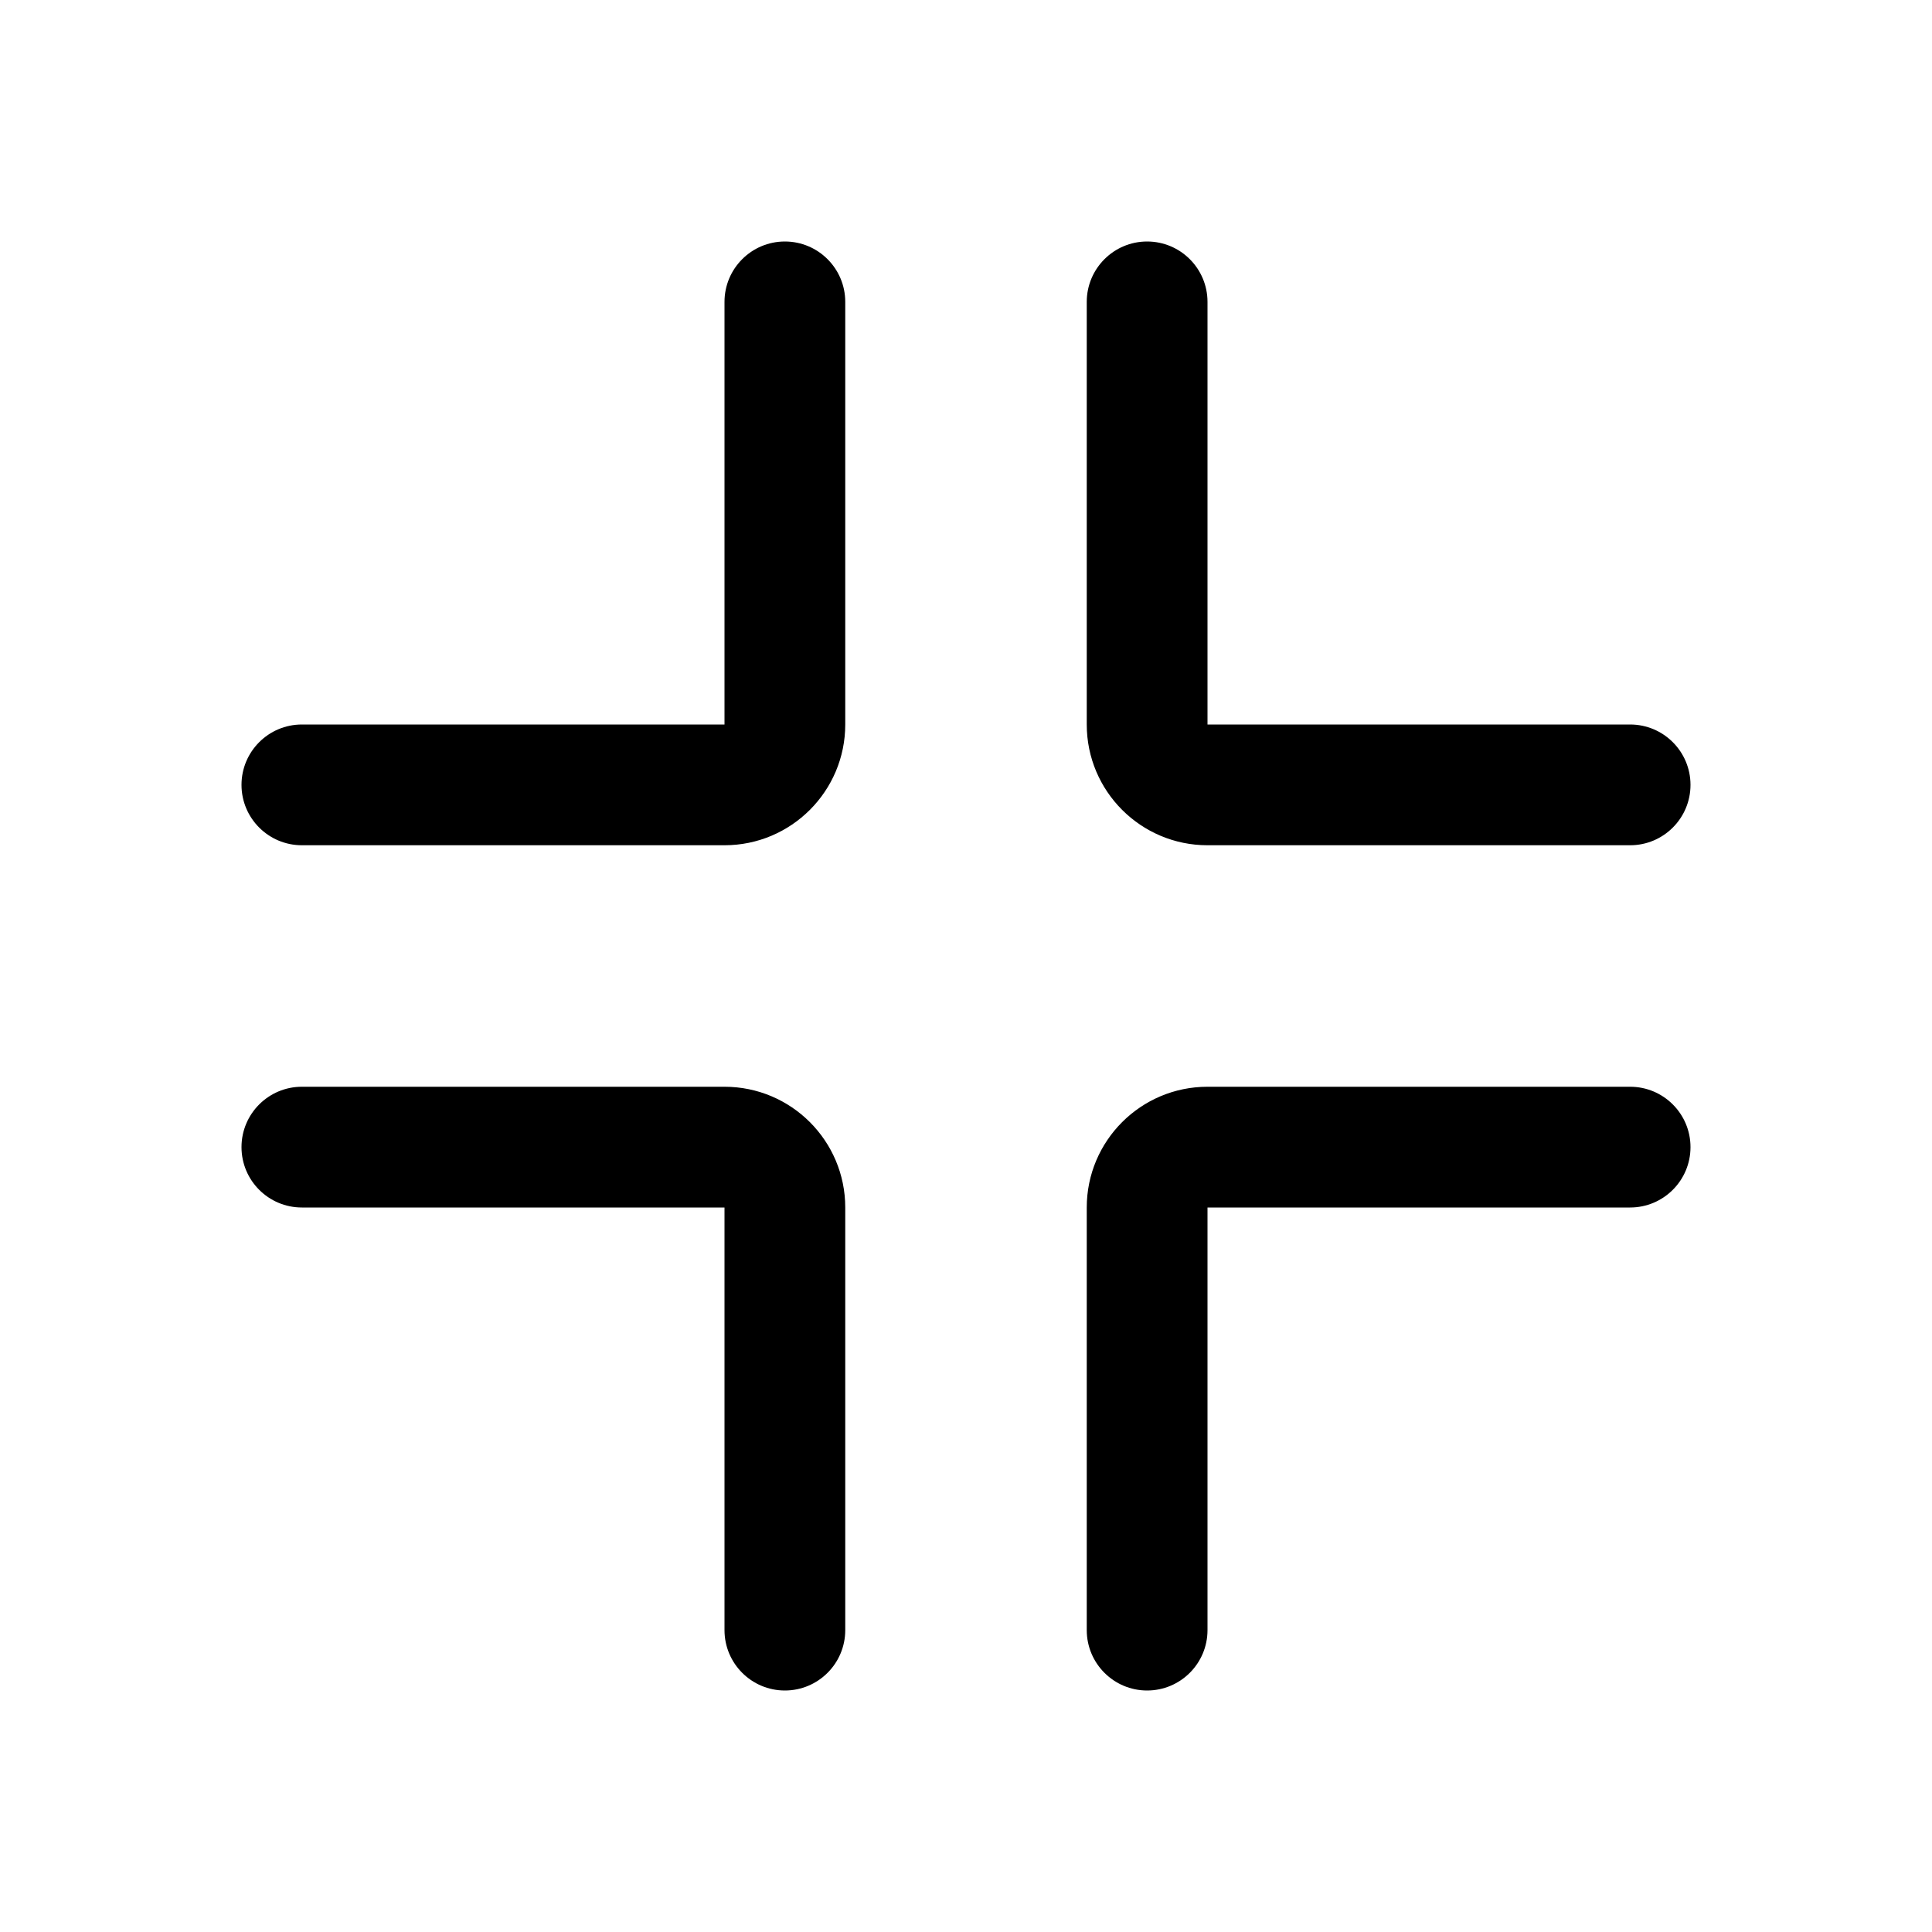
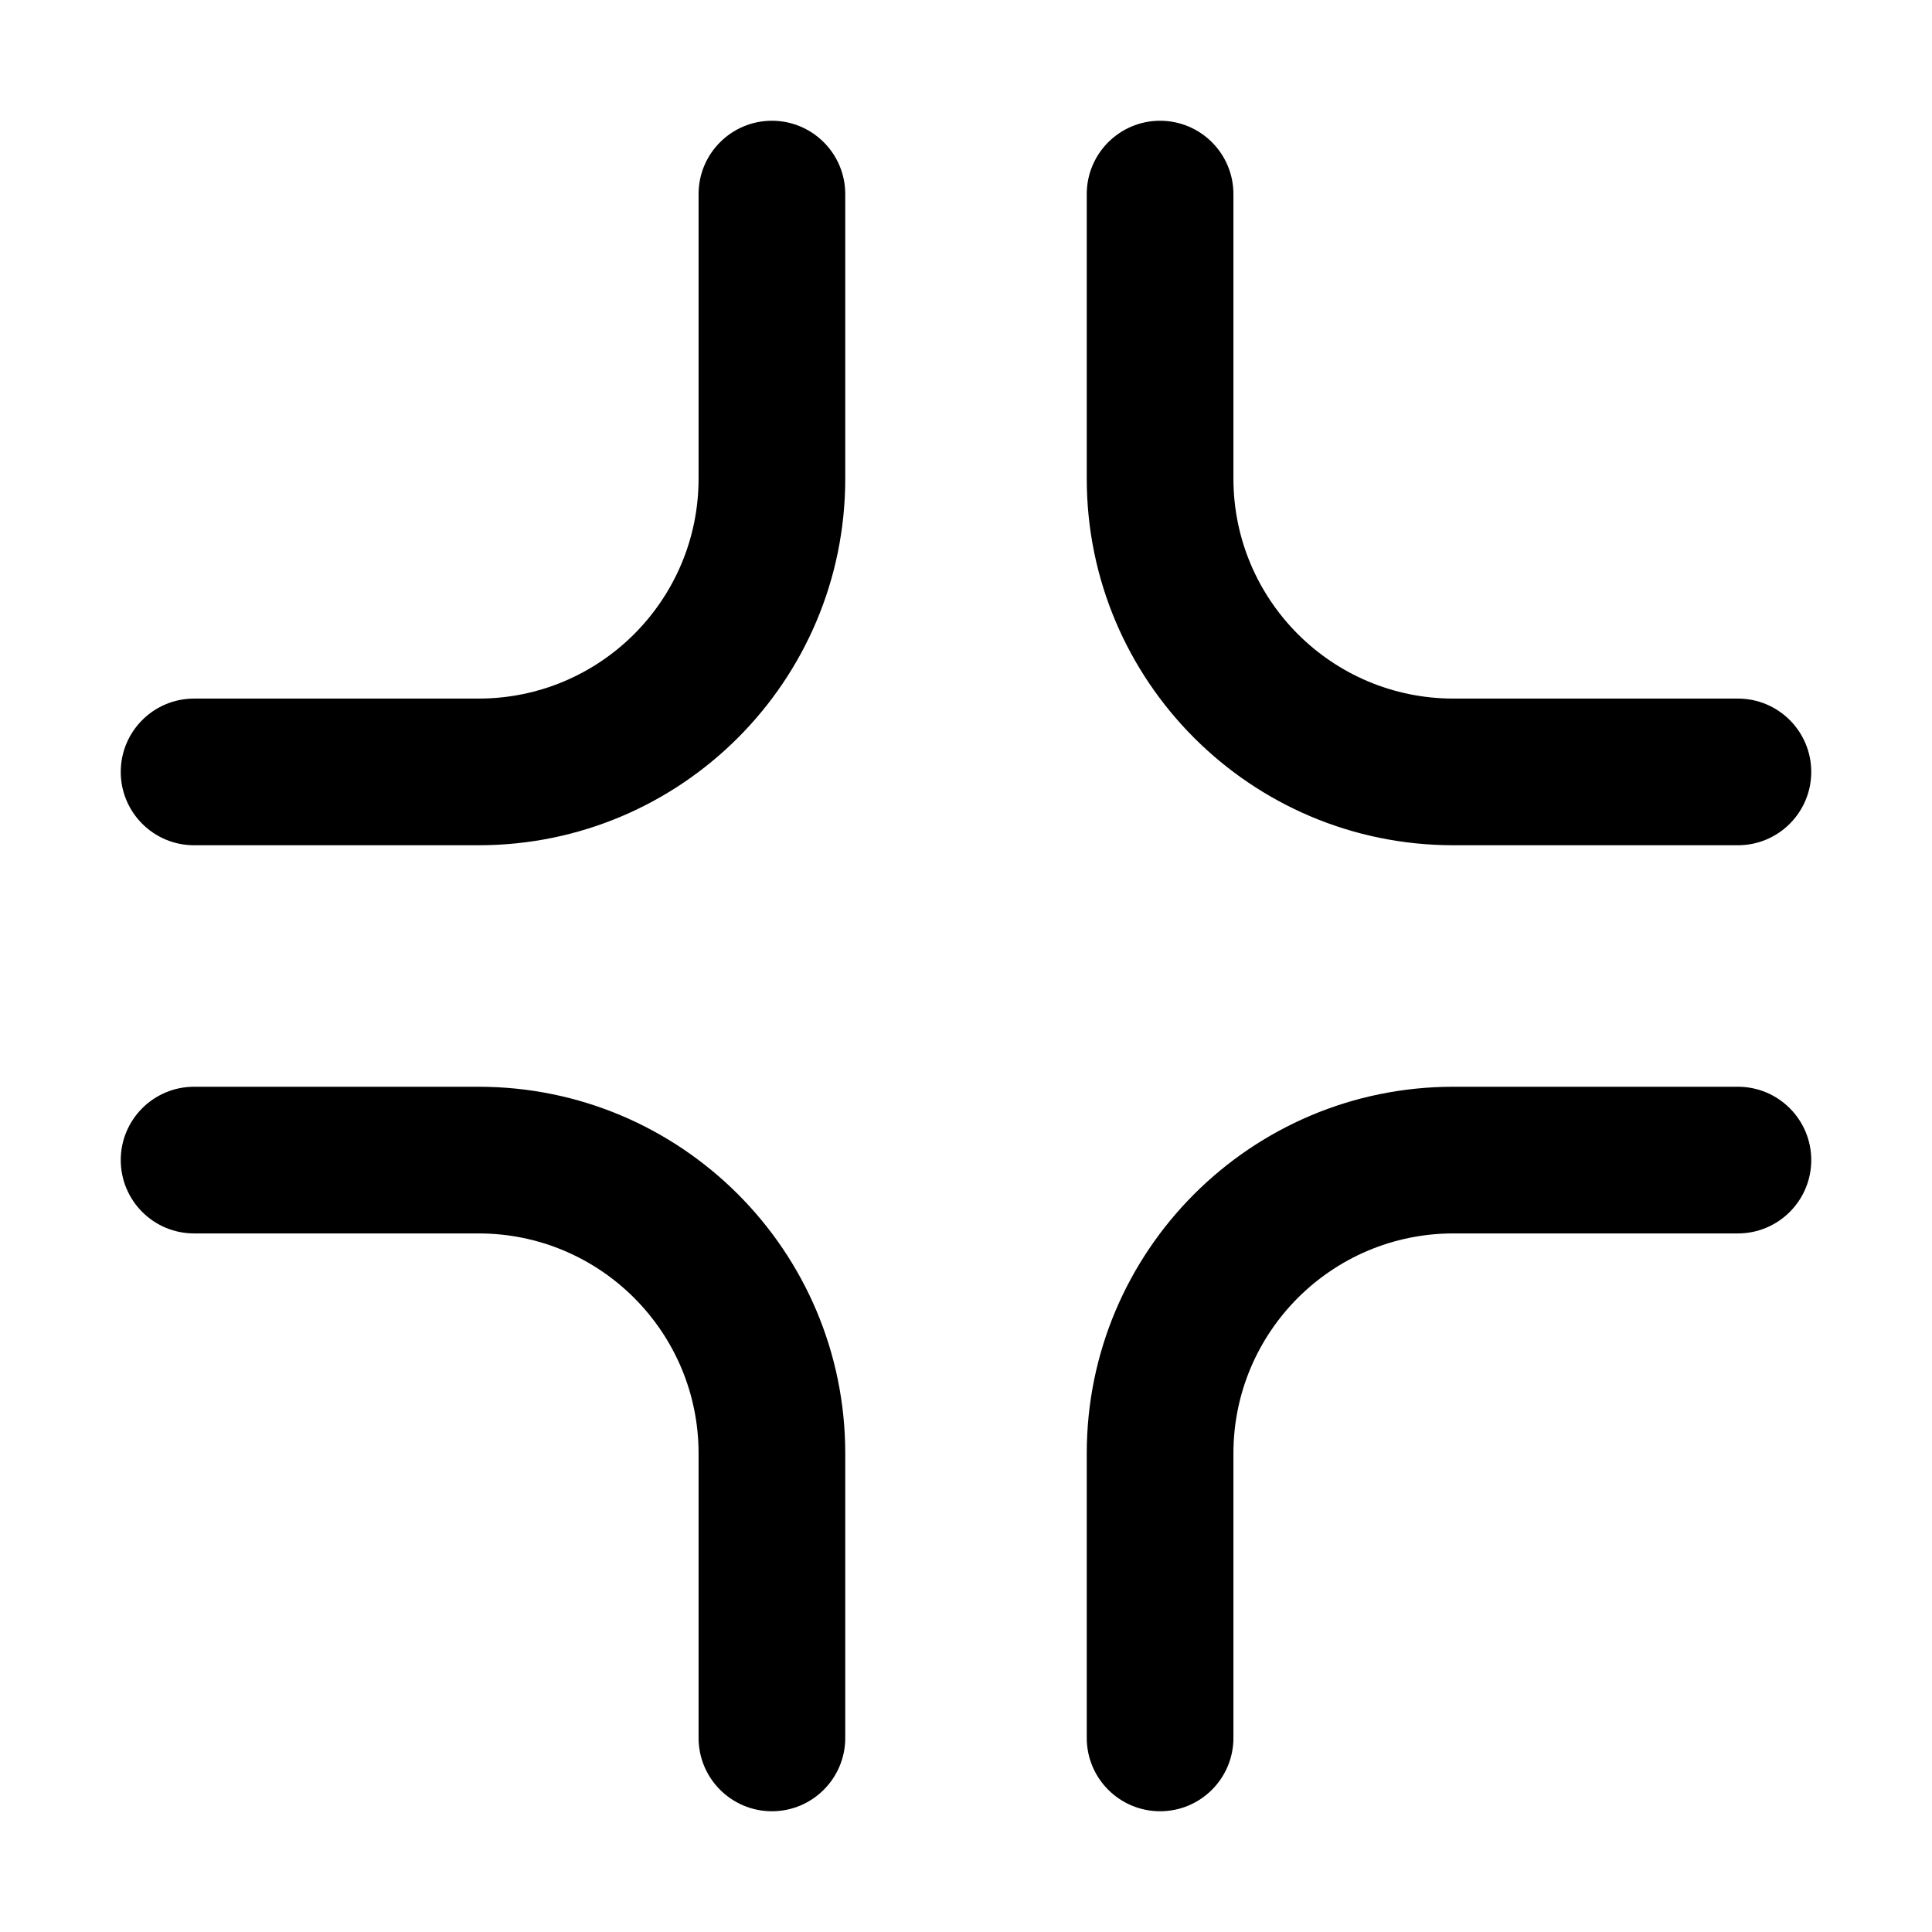
<svg xmlns="http://www.w3.org/2000/svg" width="24" height="24" viewBox="0 0 24 24">
-   <path d="M13.5 9C13.5 9.828 14.172 10.5 15 10.5H20.25C20.664 10.5 21 10.164 21 9.75C21 9.336 20.664 9 20.25 9H15V3.75C15 3.336 14.664 3 14.25 3C13.836 3 13.5 3.336 13.5 3.75V9Z" />
-   <path d="M10.5 15C10.5 14.172 9.828 13.5 9 13.5L3.75 13.5C3.336 13.5 3 13.836 3 14.25C3 14.664 3.336 15 3.75 15H9L9 20.25C9 20.664 9.336 21 9.75 21C10.164 21 10.5 20.664 10.5 20.25L10.5 15Z" />
-   <path d="M10.5 9C10.5 9.828 9.828 10.5 9 10.5H3.75C3.336 10.5 3 10.164 3 9.75C3 9.336 3.336 9 3.75 9L9 9V3.75C9 3.336 9.336 3 9.75 3C10.164 3 10.5 3.336 10.5 3.75V9Z" />
-   <path d="M15 13.5C14.172 13.5 13.5 14.172 13.5 15L13.5 20.25C13.5 20.664 13.836 21 14.25 21C14.664 21 15 20.664 15 20.25V15H20.25C20.664 15 21 14.664 21 14.25C21 13.836 20.664 13.5 20.25 13.5L15 13.5Z" />
+   <path fill-rule="evenodd" clip-rule="evenodd" d="M8.678 5.945C8.678 7.454 7.454 8.678 5.945 8.678H2.411C1.908 8.678 1.5 9.086 1.5 9.589C1.5 10.092 1.908 10.5 2.411 10.5L5.945 10.5C8.461 10.5 10.5 8.461 10.5 5.945L10.5 2.411C10.5 1.908 10.092 1.5 9.589 1.5C9.086 1.5 8.678 1.908 8.678 2.411L8.678 5.945ZM18.055 8.678C16.546 8.678 15.322 7.454 15.322 5.945V2.411C15.322 1.908 14.914 1.5 14.411 1.5C13.908 1.5 13.5 1.908 13.5 2.411V5.945C13.5 8.461 15.539 10.5 18.055 10.5H21.589C22.092 10.5 22.5 10.092 22.5 9.589C22.5 9.086 22.092 8.678 21.589 8.678L18.055 8.678ZM5.945 15.322C7.454 15.322 8.678 16.546 8.678 18.055L8.678 21.589C8.678 22.092 9.086 22.5 9.589 22.5C10.092 22.5 10.5 22.092 10.5 21.589L10.5 18.055C10.5 15.539 8.461 13.5 5.945 13.5L2.411 13.5C1.908 13.5 1.5 13.908 1.5 14.411C1.5 14.914 1.908 15.322 2.411 15.322H5.945ZM18.055 15.322C16.546 15.322 15.322 16.546 15.322 18.055V21.589C15.322 22.092 14.914 22.5 14.411 22.5C13.908 22.5 13.5 22.092 13.5 21.589V18.055C13.5 15.539 15.539 13.5 18.055 13.5H21.589C22.092 13.5 22.5 13.908 22.5 14.411C22.5 14.914 22.092 15.322 21.589 15.322H18.055Z" />
</svg>
